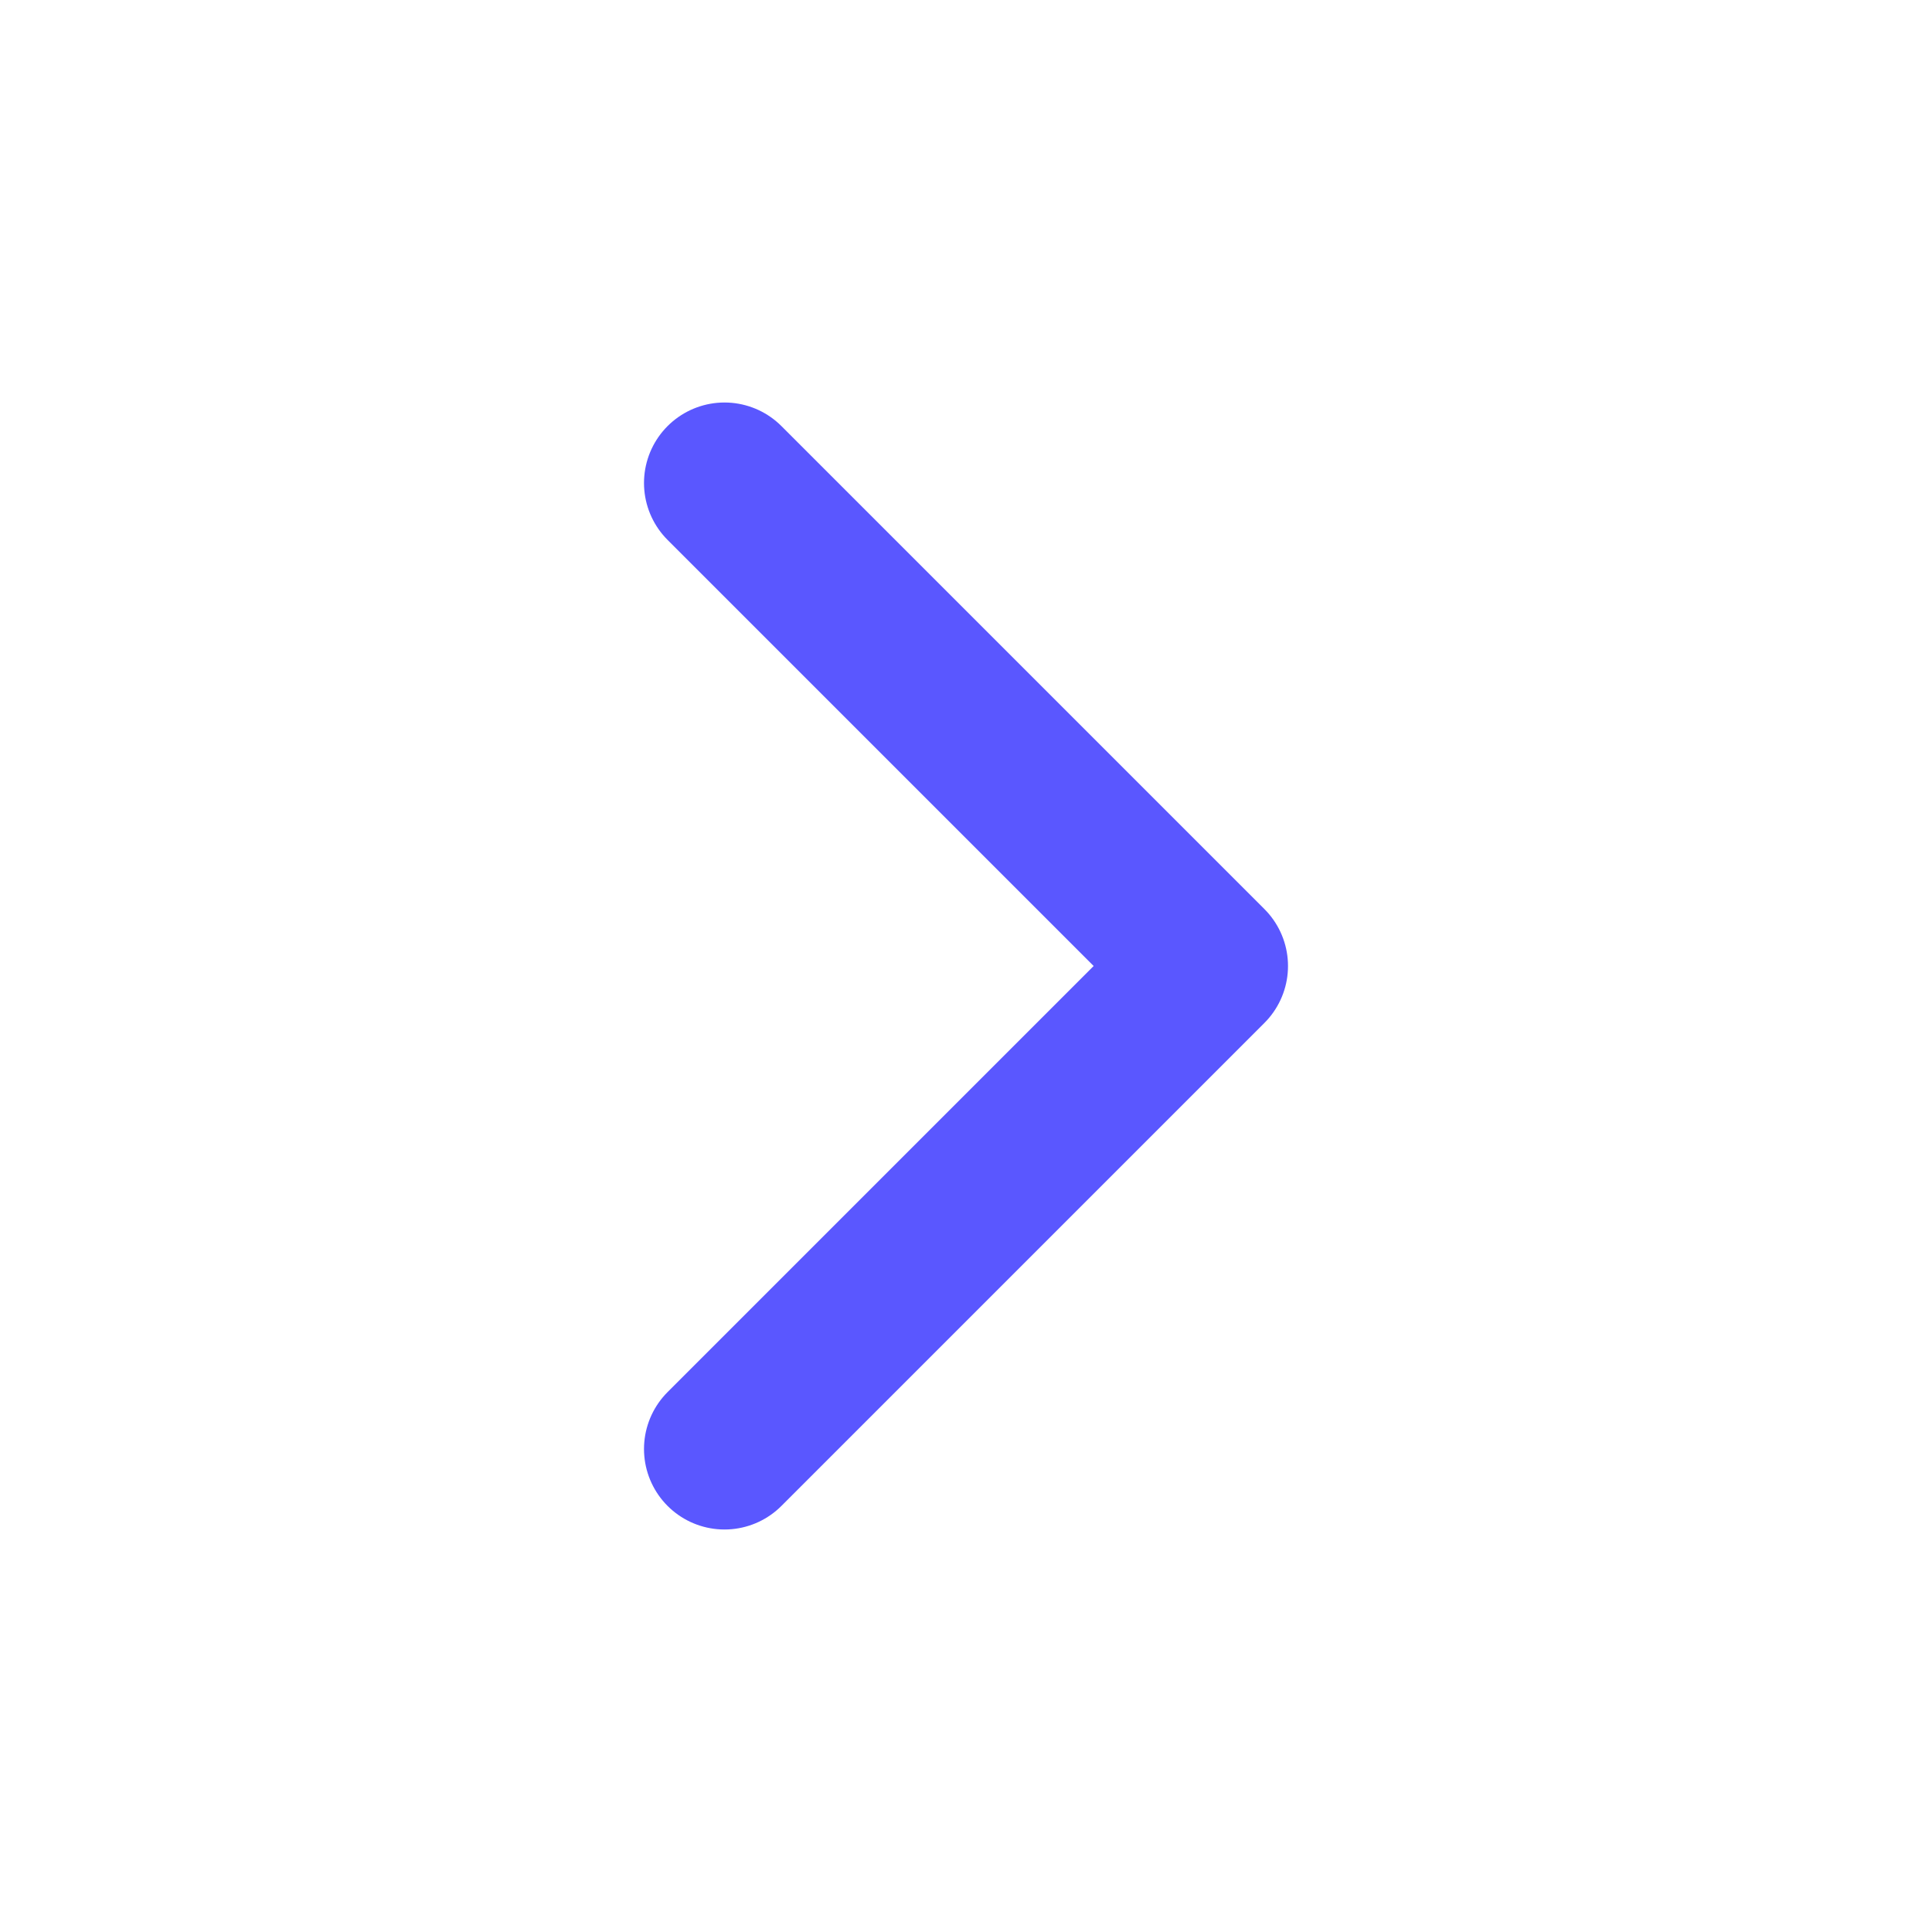
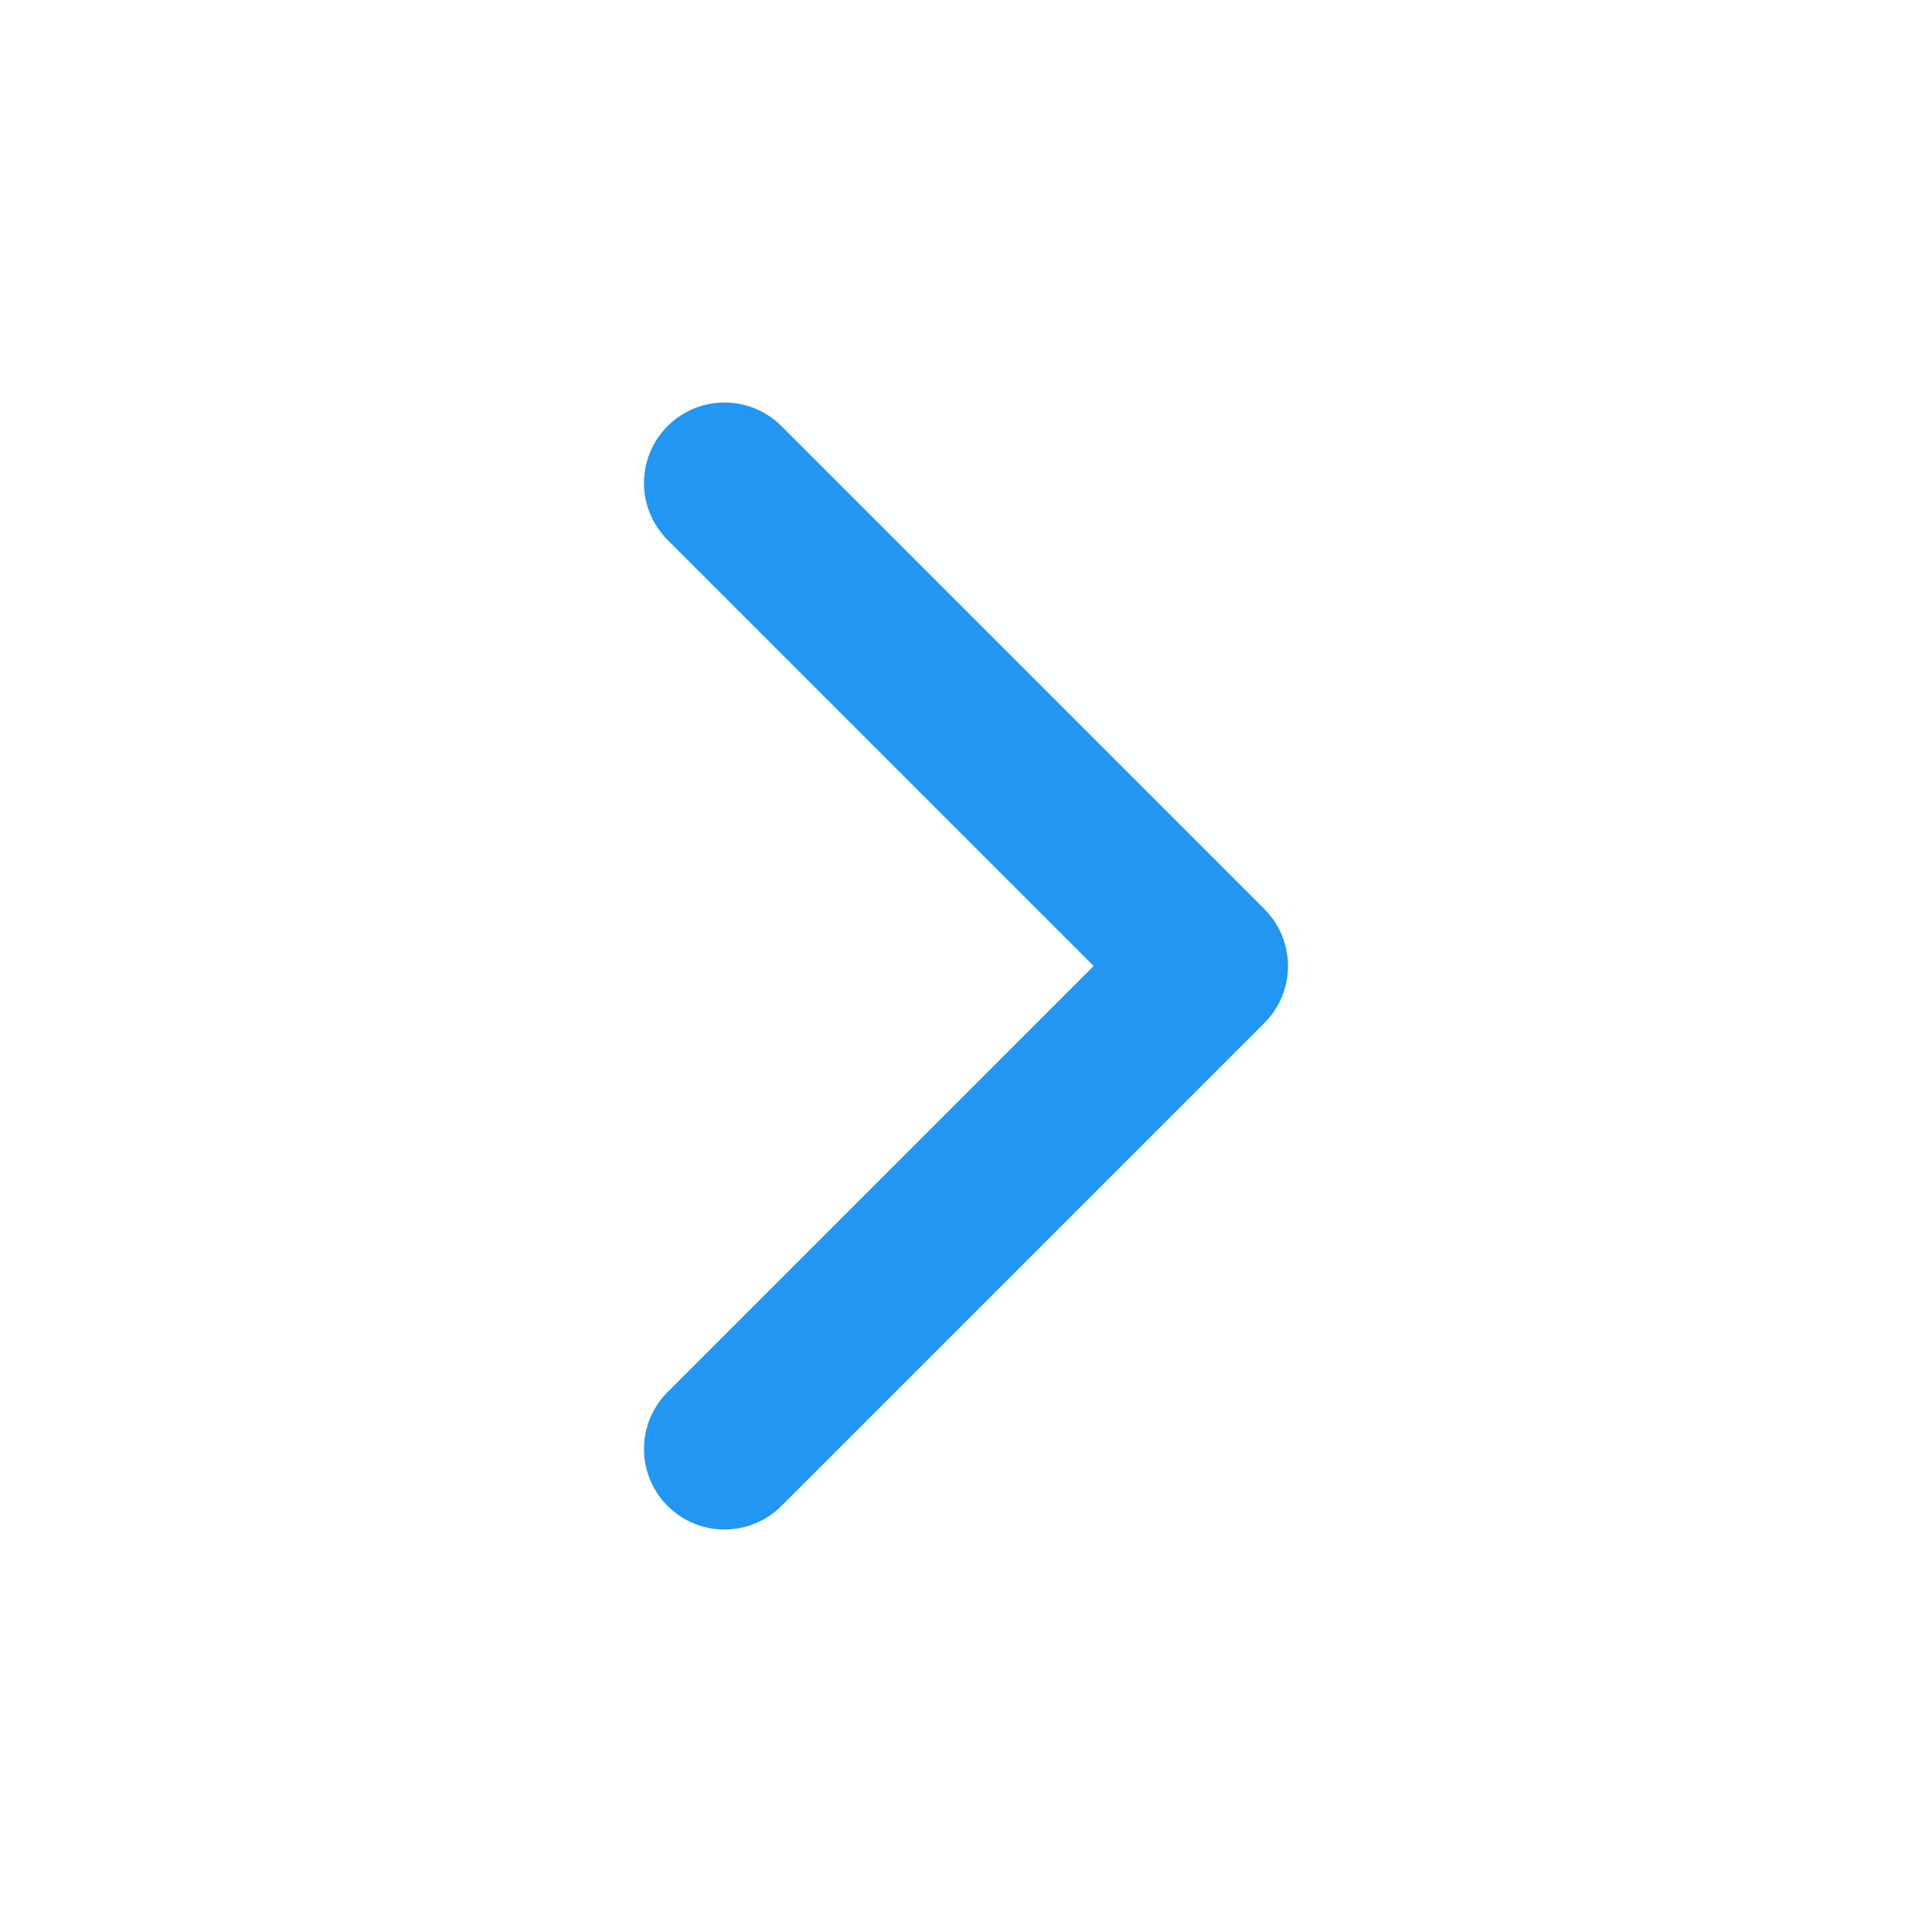
<svg xmlns="http://www.w3.org/2000/svg" width="24" height="24" viewBox="0 0 24 24" fill="none">
-   <path d="M9 18L15 12L9 6" stroke="#5A57FF" stroke-width="2" stroke-linecap="round" stroke-linejoin="round" />
+   <path d="M9 18L15 12L9 6" stroke="#2196F3" stroke-width="2" stroke-linecap="round" stroke-linejoin="round" />
</svg>
